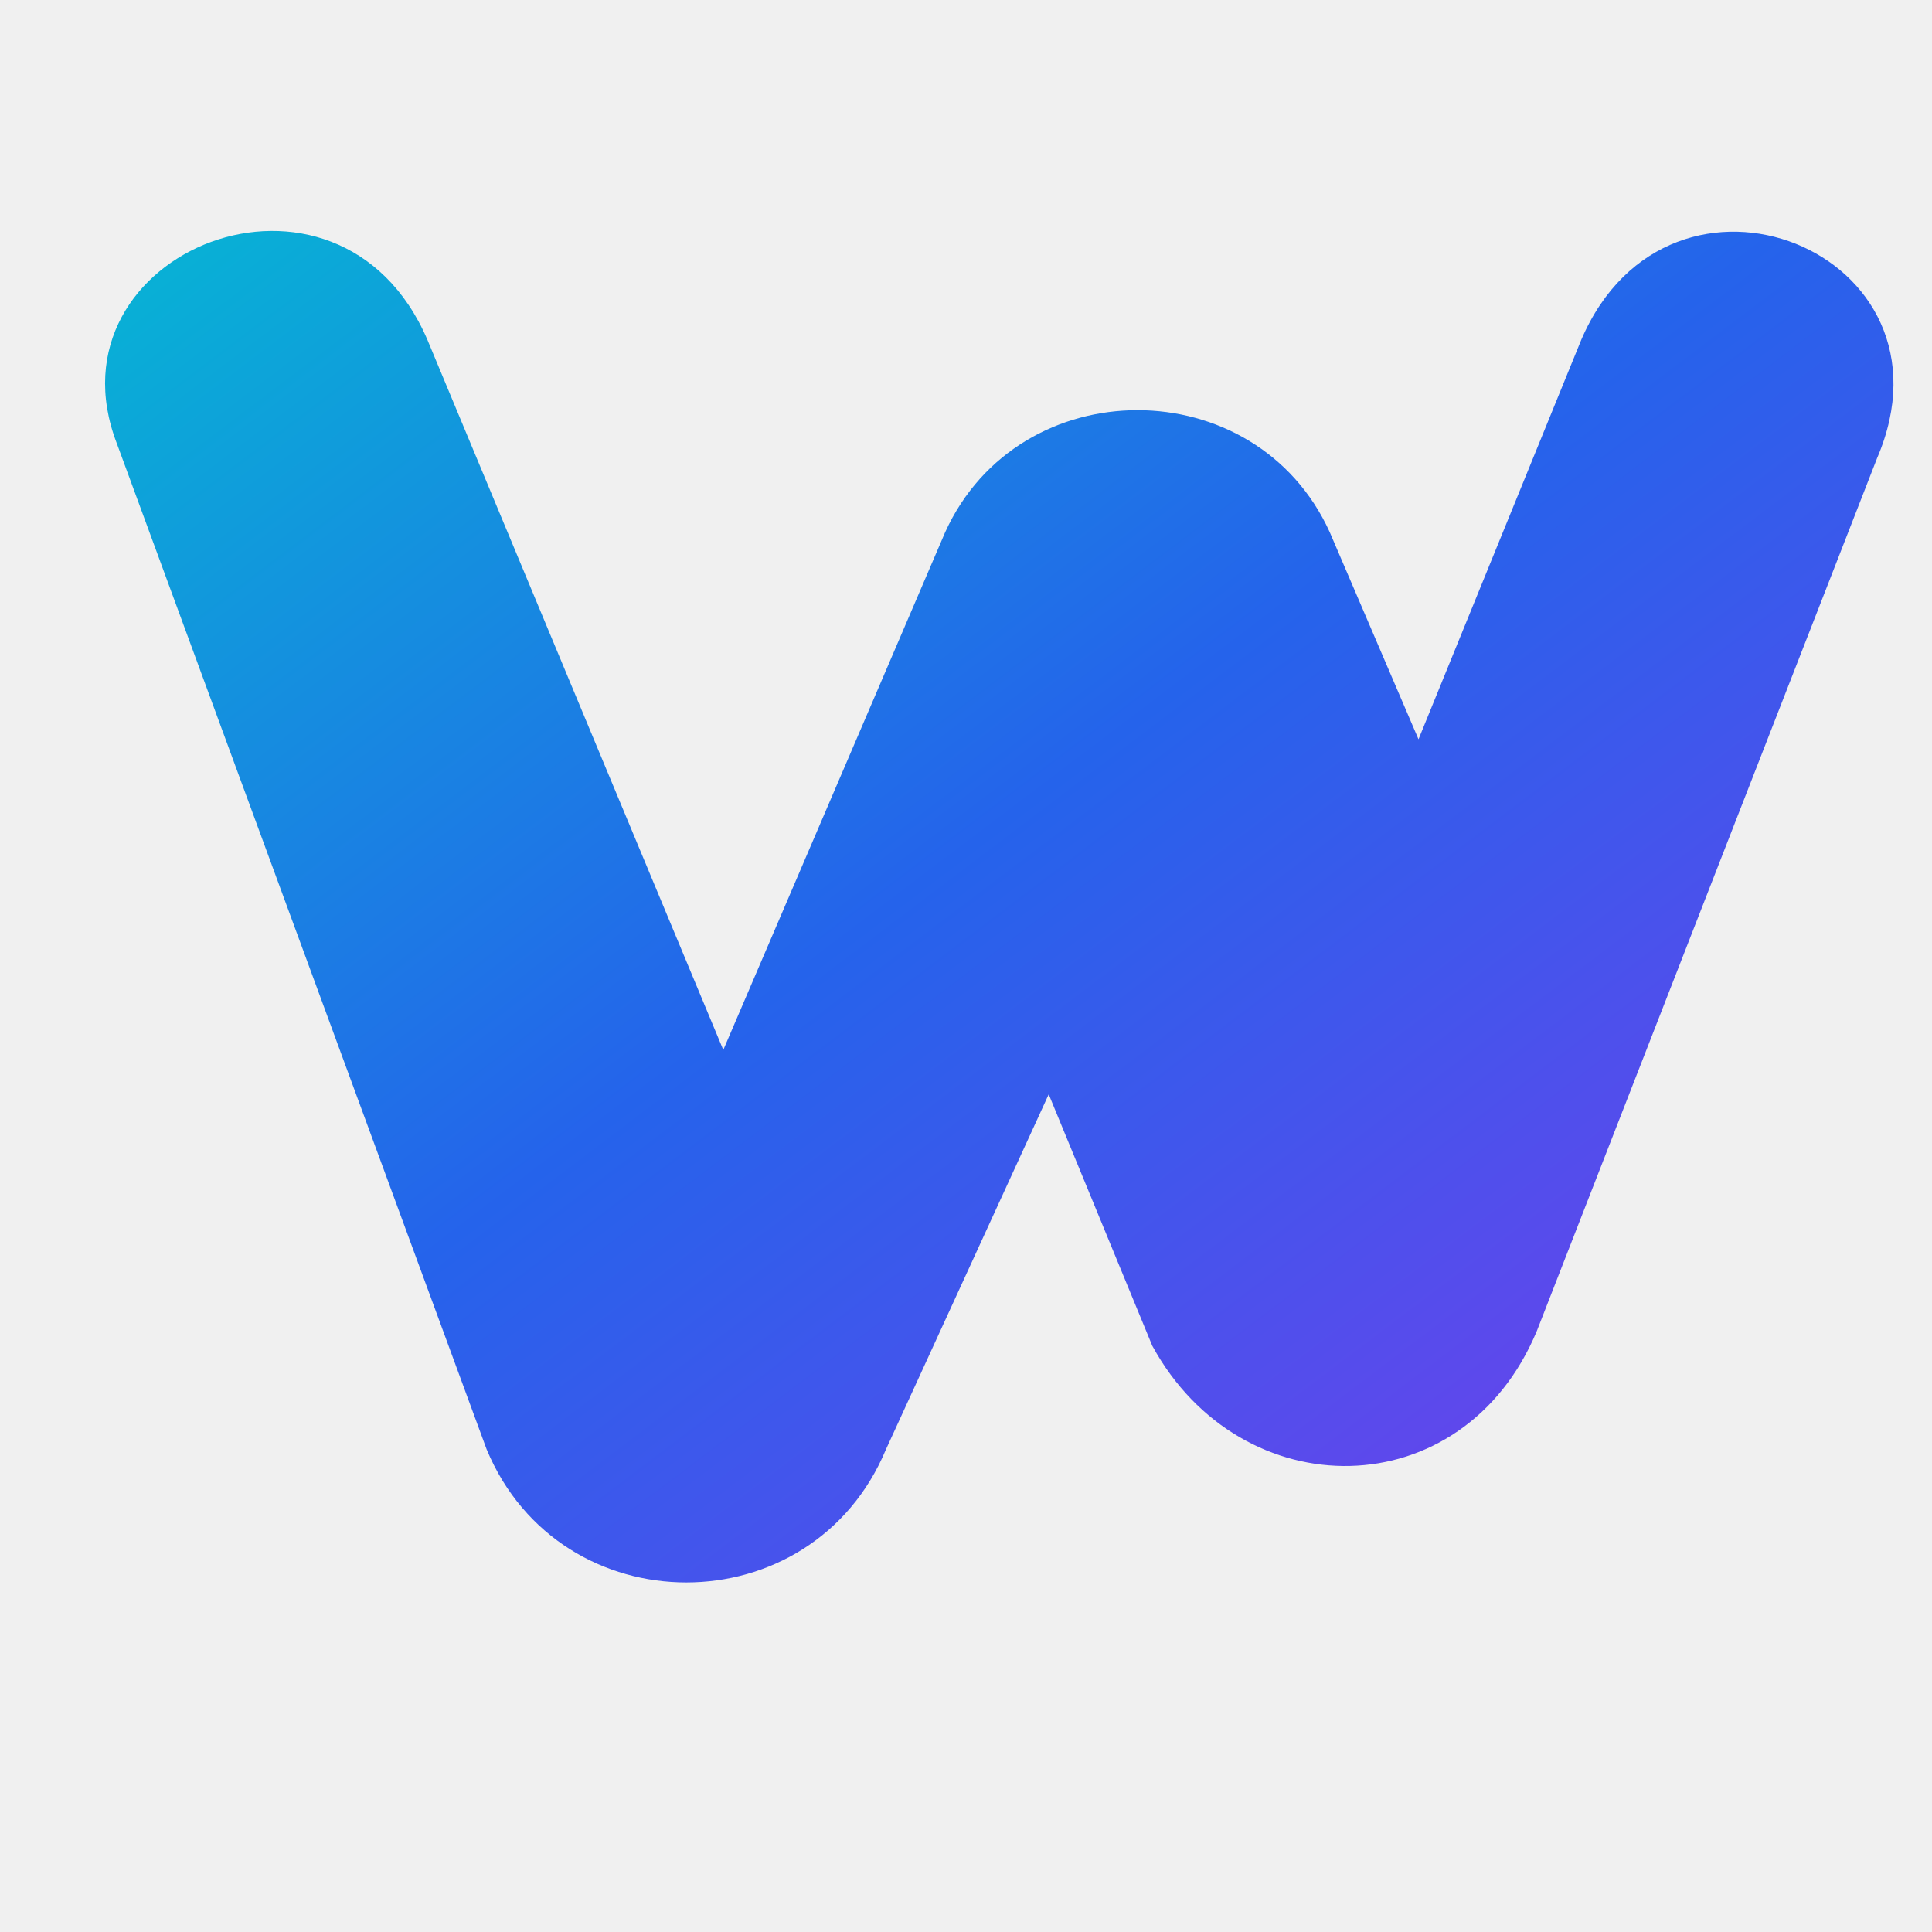
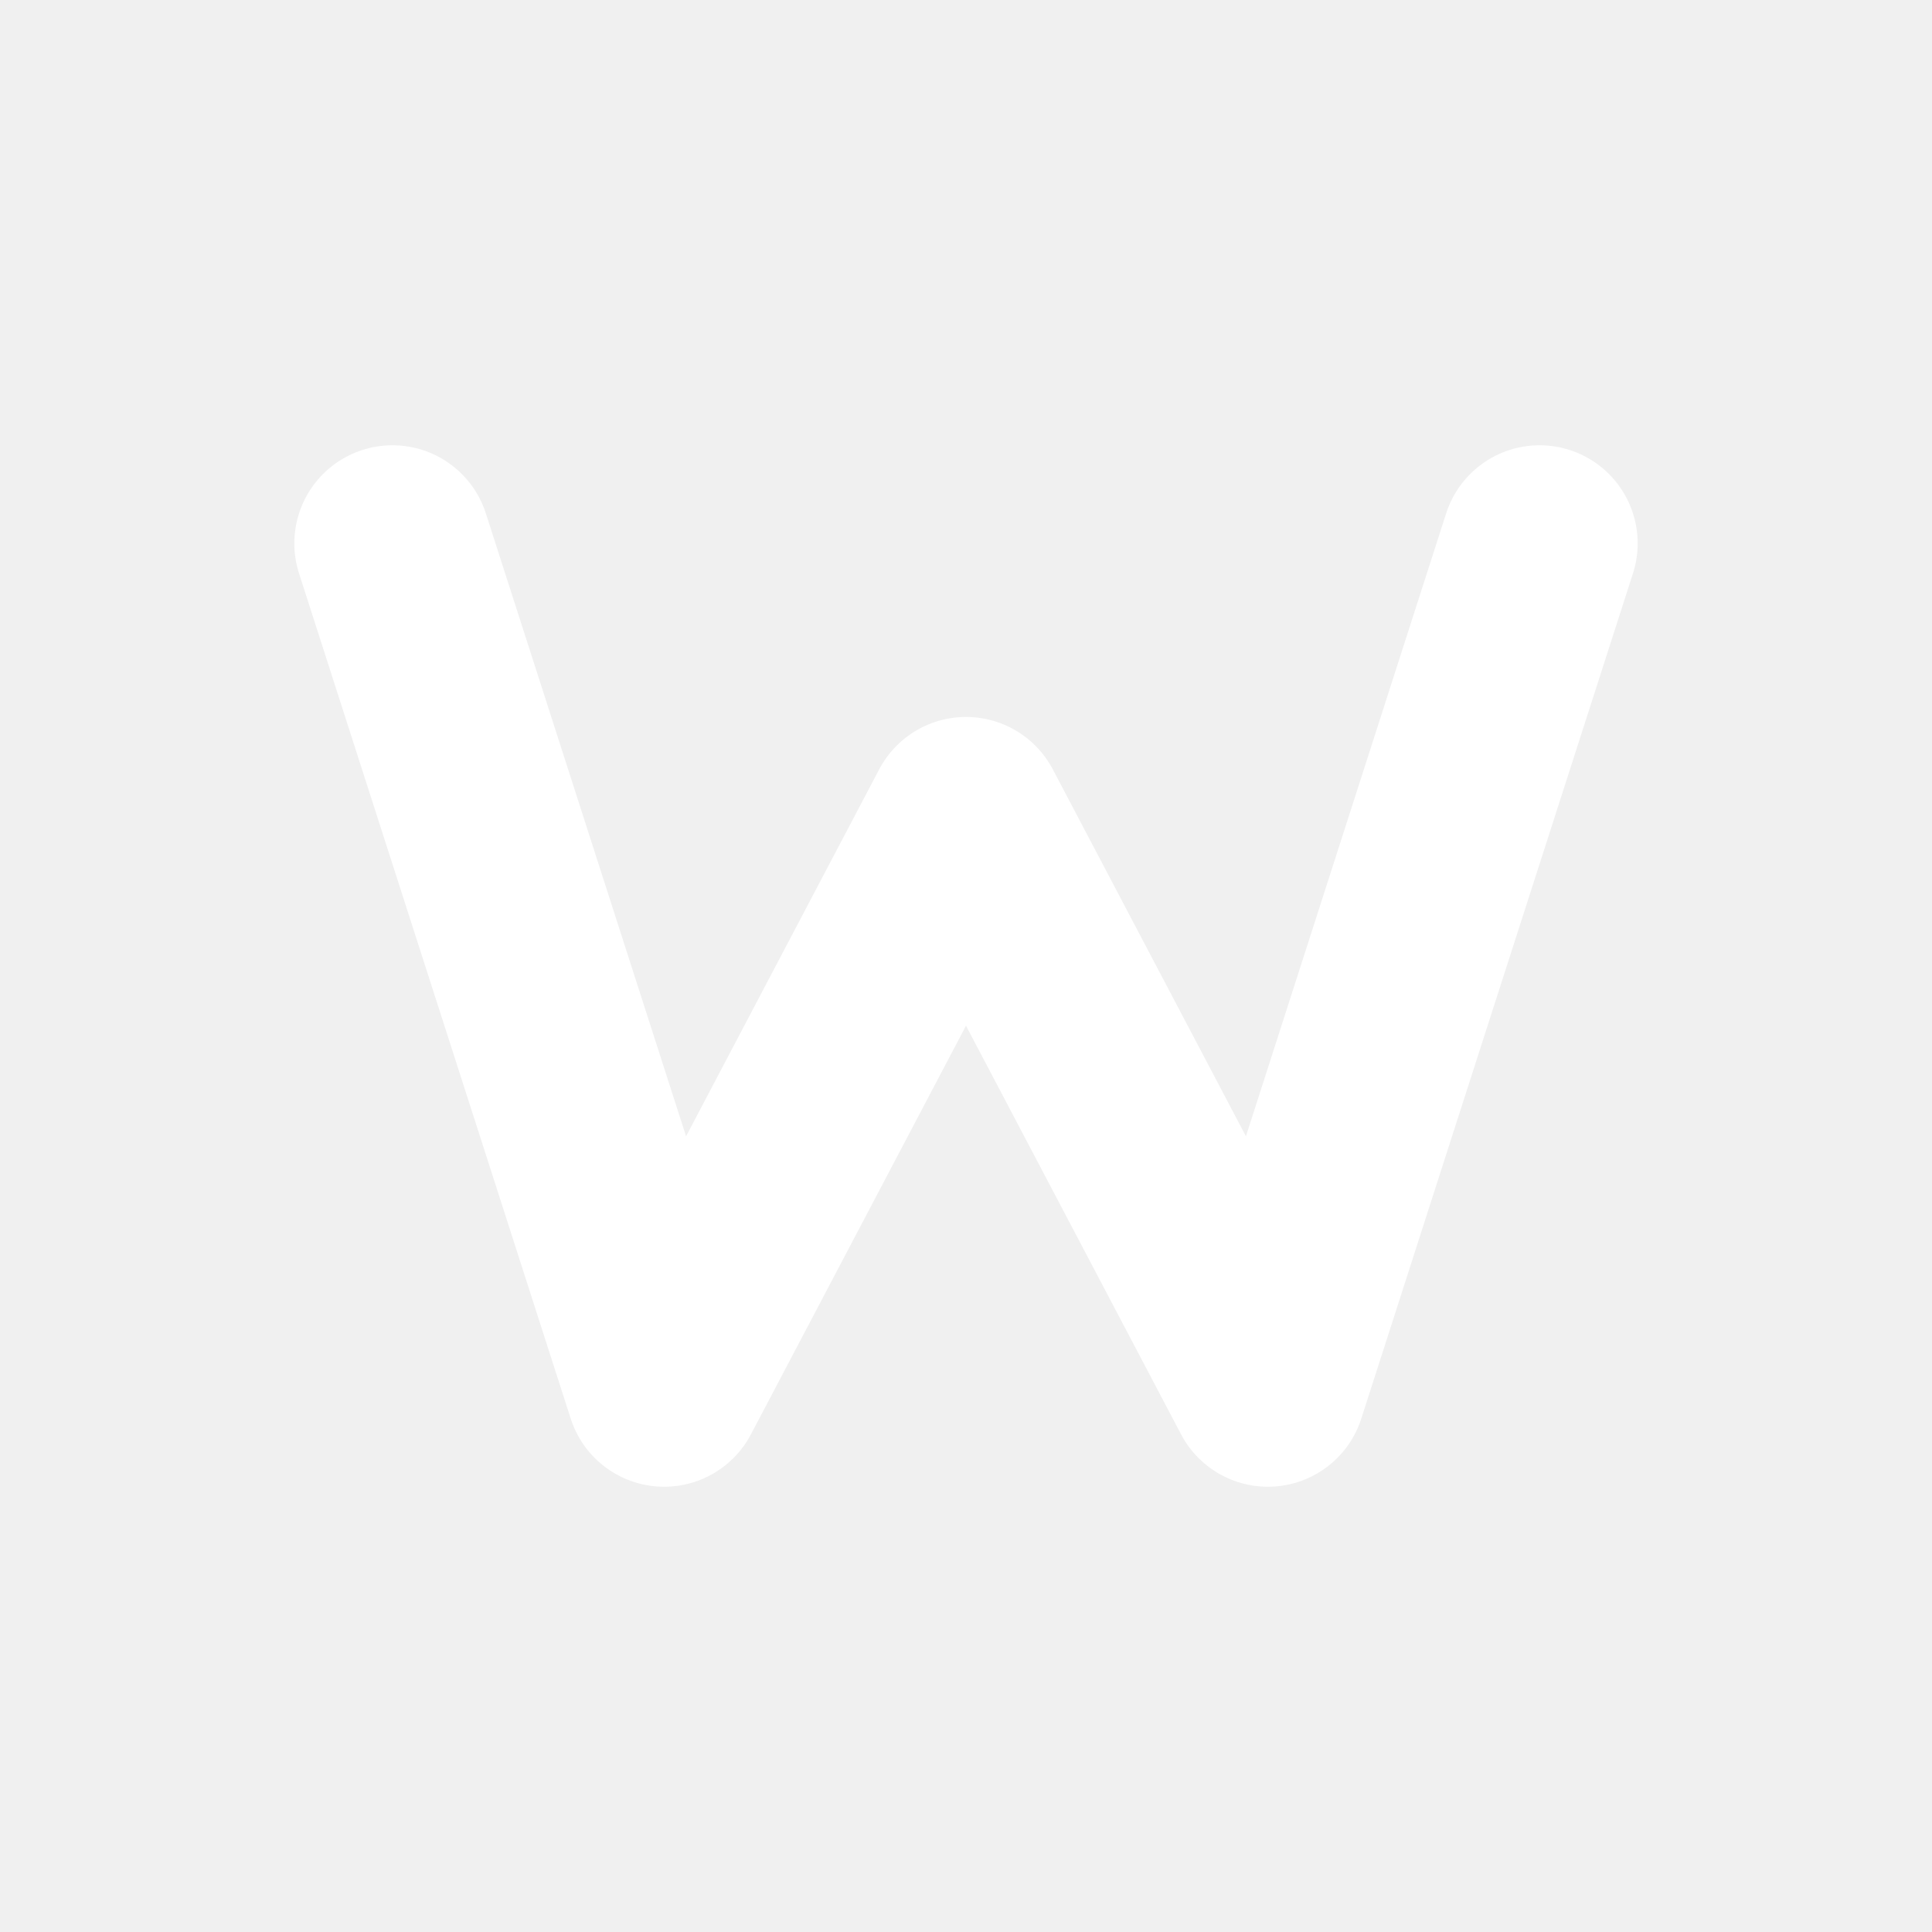
- <svg xmlns="http://www.w3.org/2000/svg" viewBox="0 0 128 128" role="img" aria-label="Worknely W logo">
-   <defs>
-     <linearGradient id="g" x1="0" y1="0" x2="1" y2="1">
-       <stop stop-color="#06B6D4" />
-       <stop offset=".47" stop-color="#2563EB" />
-       <stop offset="1" stop-color="#7C3AED" />
-     </linearGradient>
-   </defs>
-   <path d="M13 31c-5-13 15-21 21-7l20 48 15-35c5-11 21-11 26 0l6 14 11-27c6-14 26-6 20 8l-23 59c-5 12-20 12-26 1L76 75 65 99c-5 12-22 12-27 0Z" fill="url(#g)" transform="translate(-5 -1) scale(.98)" />
+ <svg xmlns="http://www.w3.org/2000/svg" width="128" height="128" viewBox="0 0 128 128" preserveAspectRatio="xMidYMid meet" role="img" aria-label="Worknely W logo">
+   <path d="M26 36        L44 92        L64 54        L84 92        L102 36" fill="none" stroke="#FFFFFF" stroke-width="13" stroke-linecap="round" stroke-linejoin="round" />
</svg>
